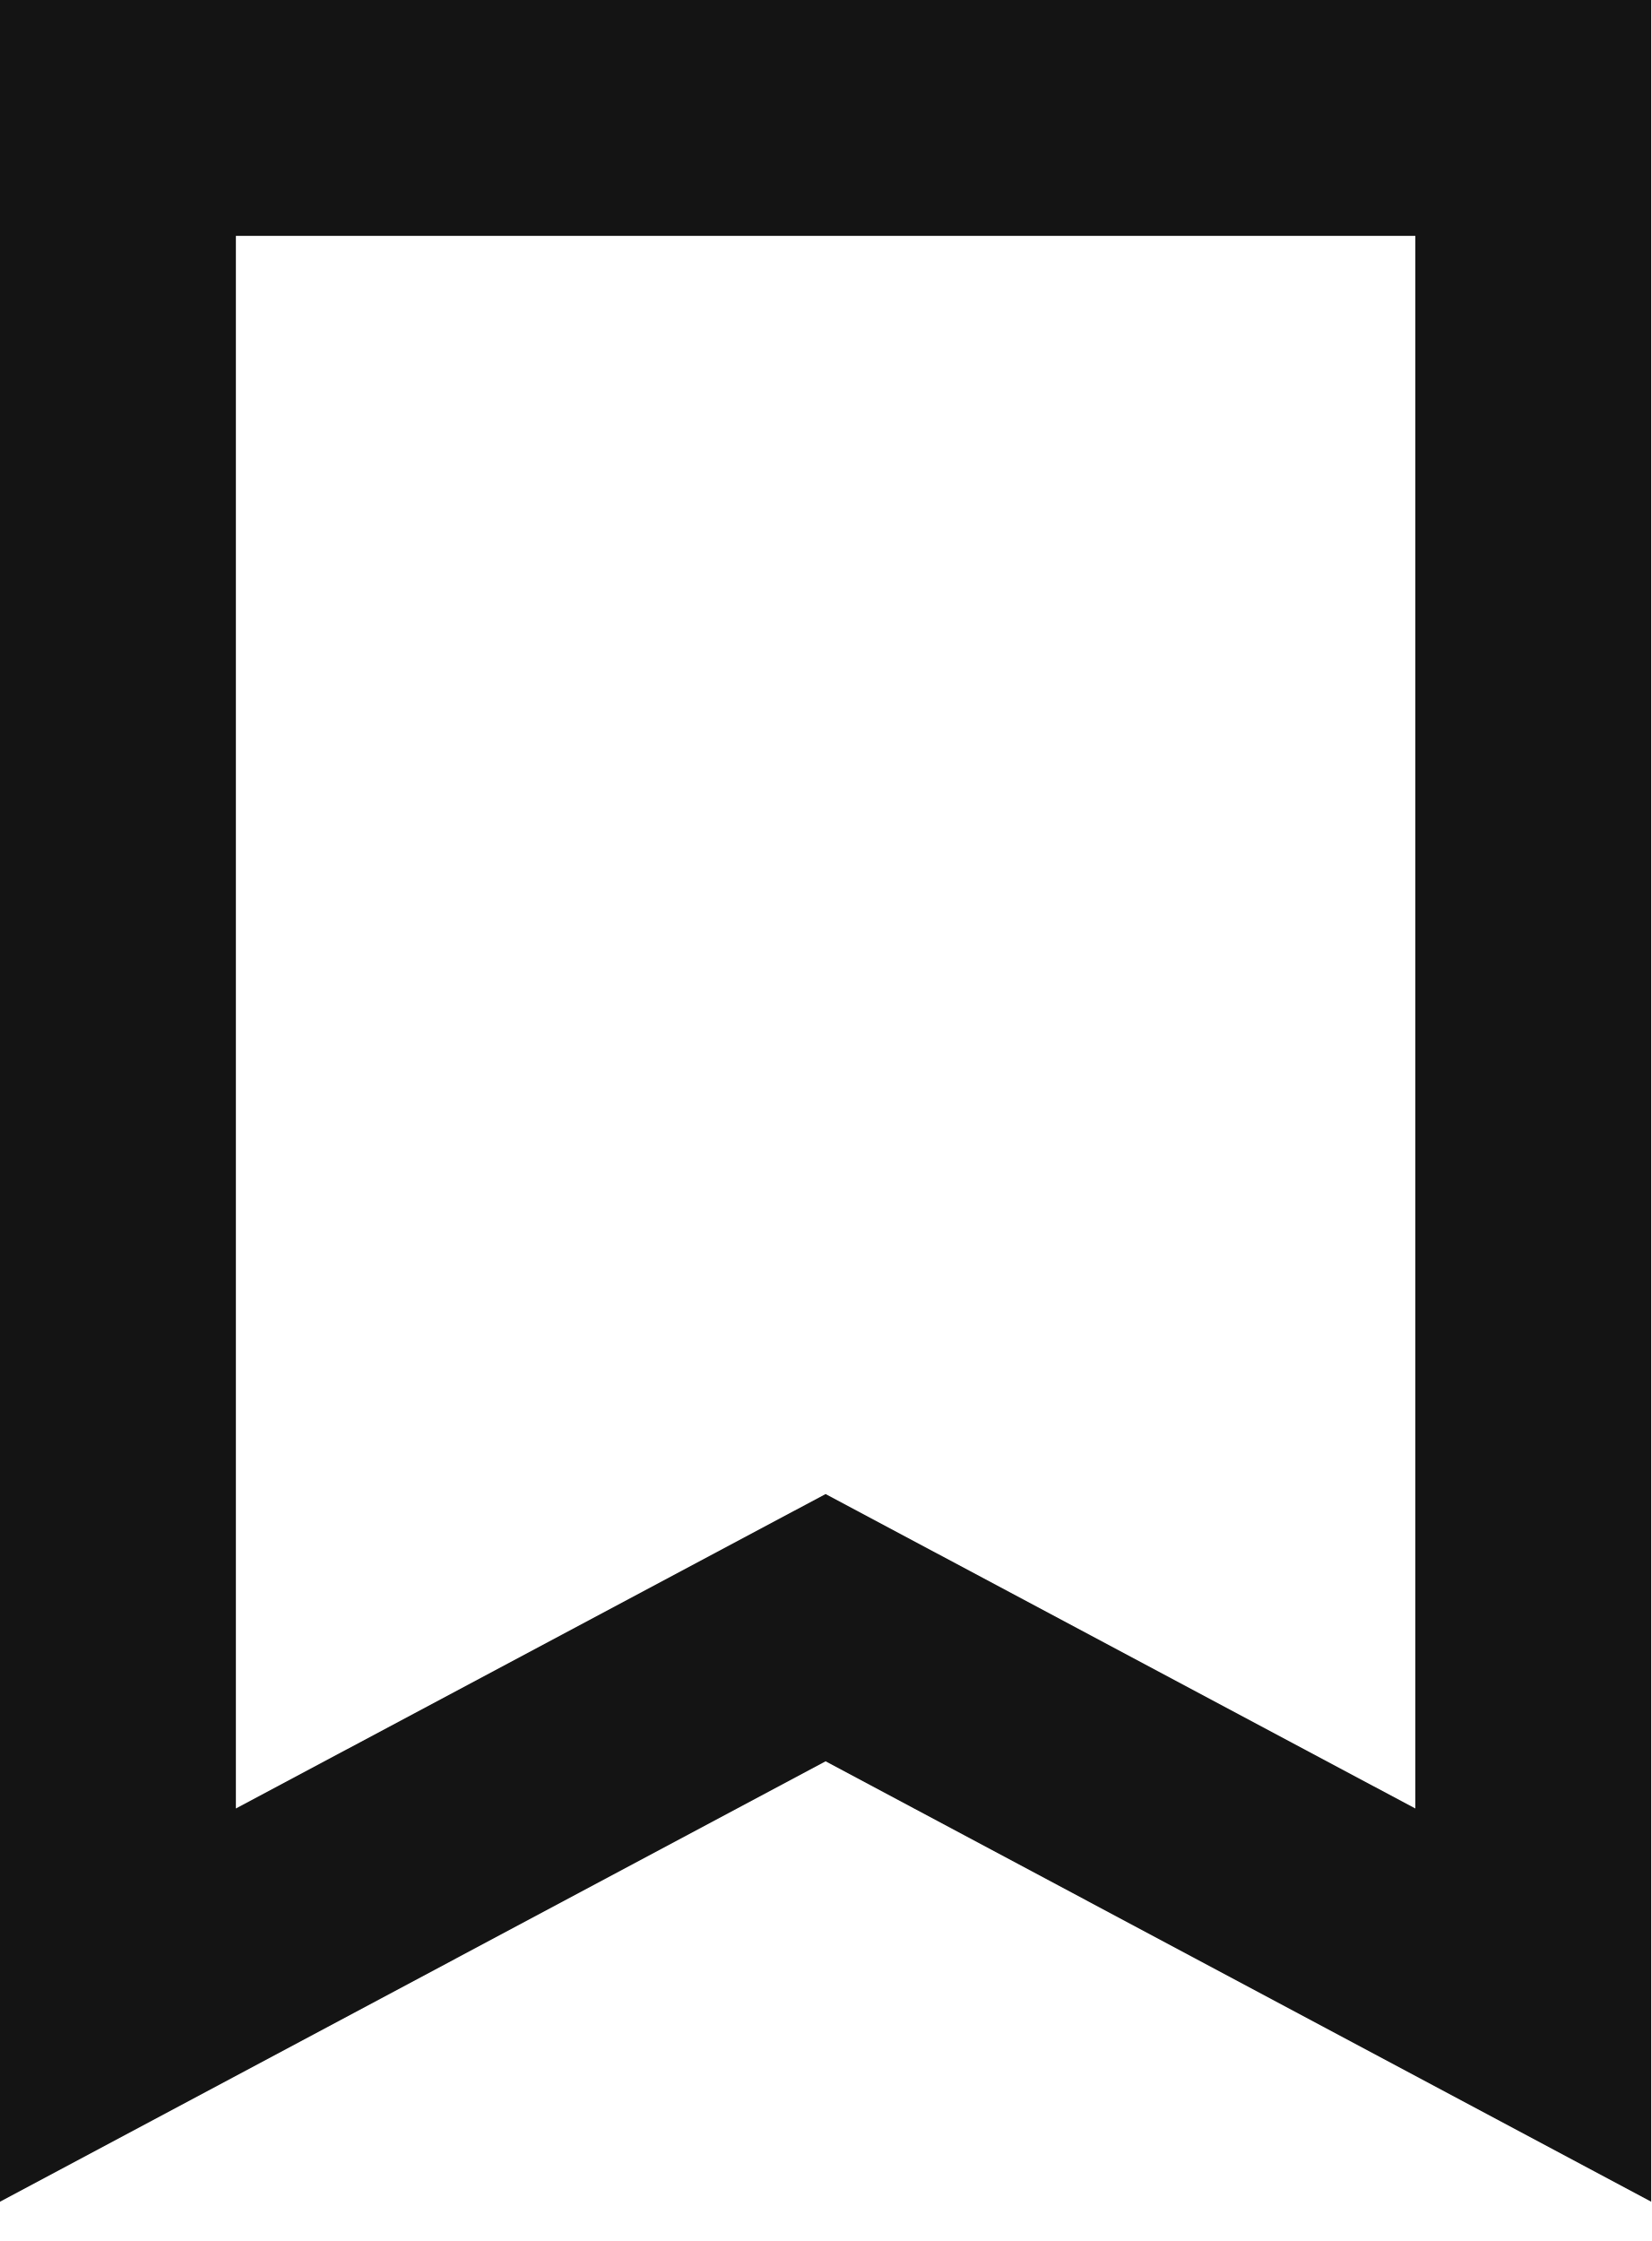
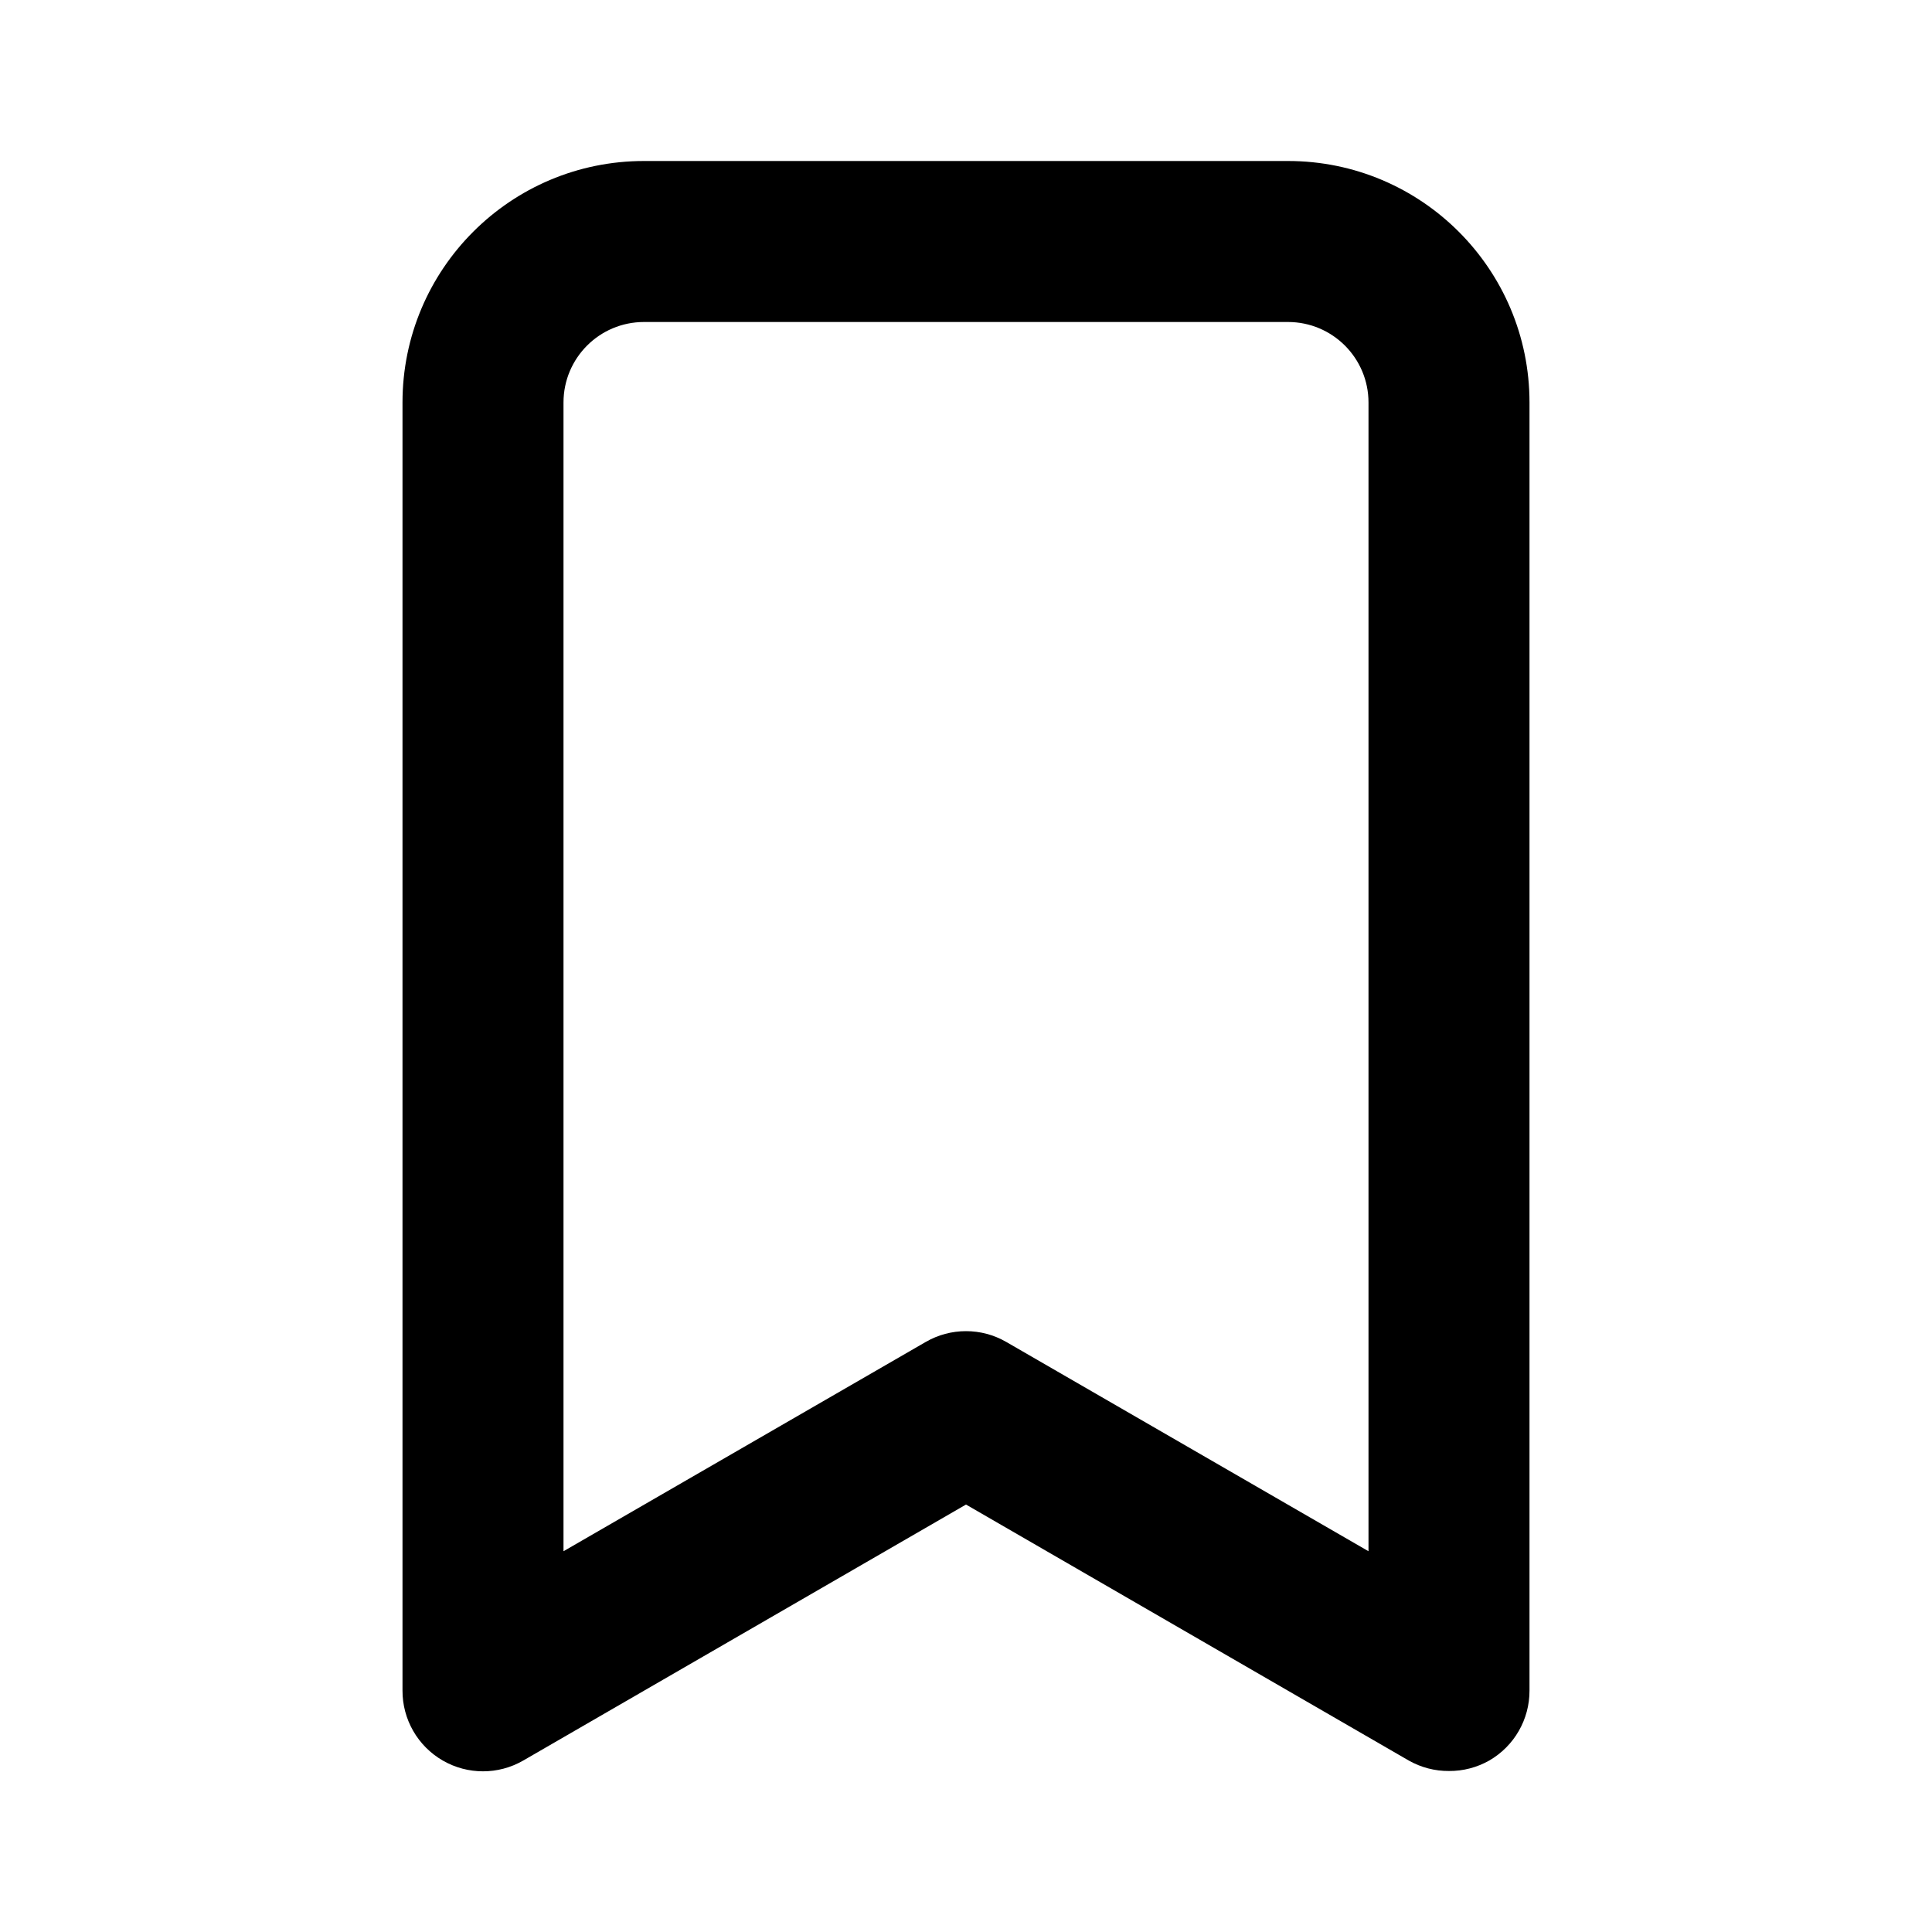
- <svg xmlns="http://www.w3.org/2000/svg" width="14" height="19" viewBox="0 0 14 19" fill="none">
-   <path d="M0 0H14V18.667L7 14.933L0 18.667V0ZM2 2V15.333L7 12.667L12 15.333V2H2Z" fill="#141414" />
+ <svg xmlns="http://www.w3.org/2000/svg" viewBox="0 0 24 24">
+   <path d="M16,2H8A3,3,0,0,0,5,5V21a1,1,0,0,0,.5.87,1,1,0,0,0,1,0L12,18.69l5.5,3.18A1,1,0,0,0,18,22a1,1,0,0,0,.5-.13A1,1,0,0,0,19,21V5A3,3,0,0,0,16,2Zm1,17.27-4.5-2.6a1,1,0,0,0-1,0L7,19.27V5A1,1,0,0,1,8,4h8a1,1,0,0,1,1,1Z" />
</svg>
